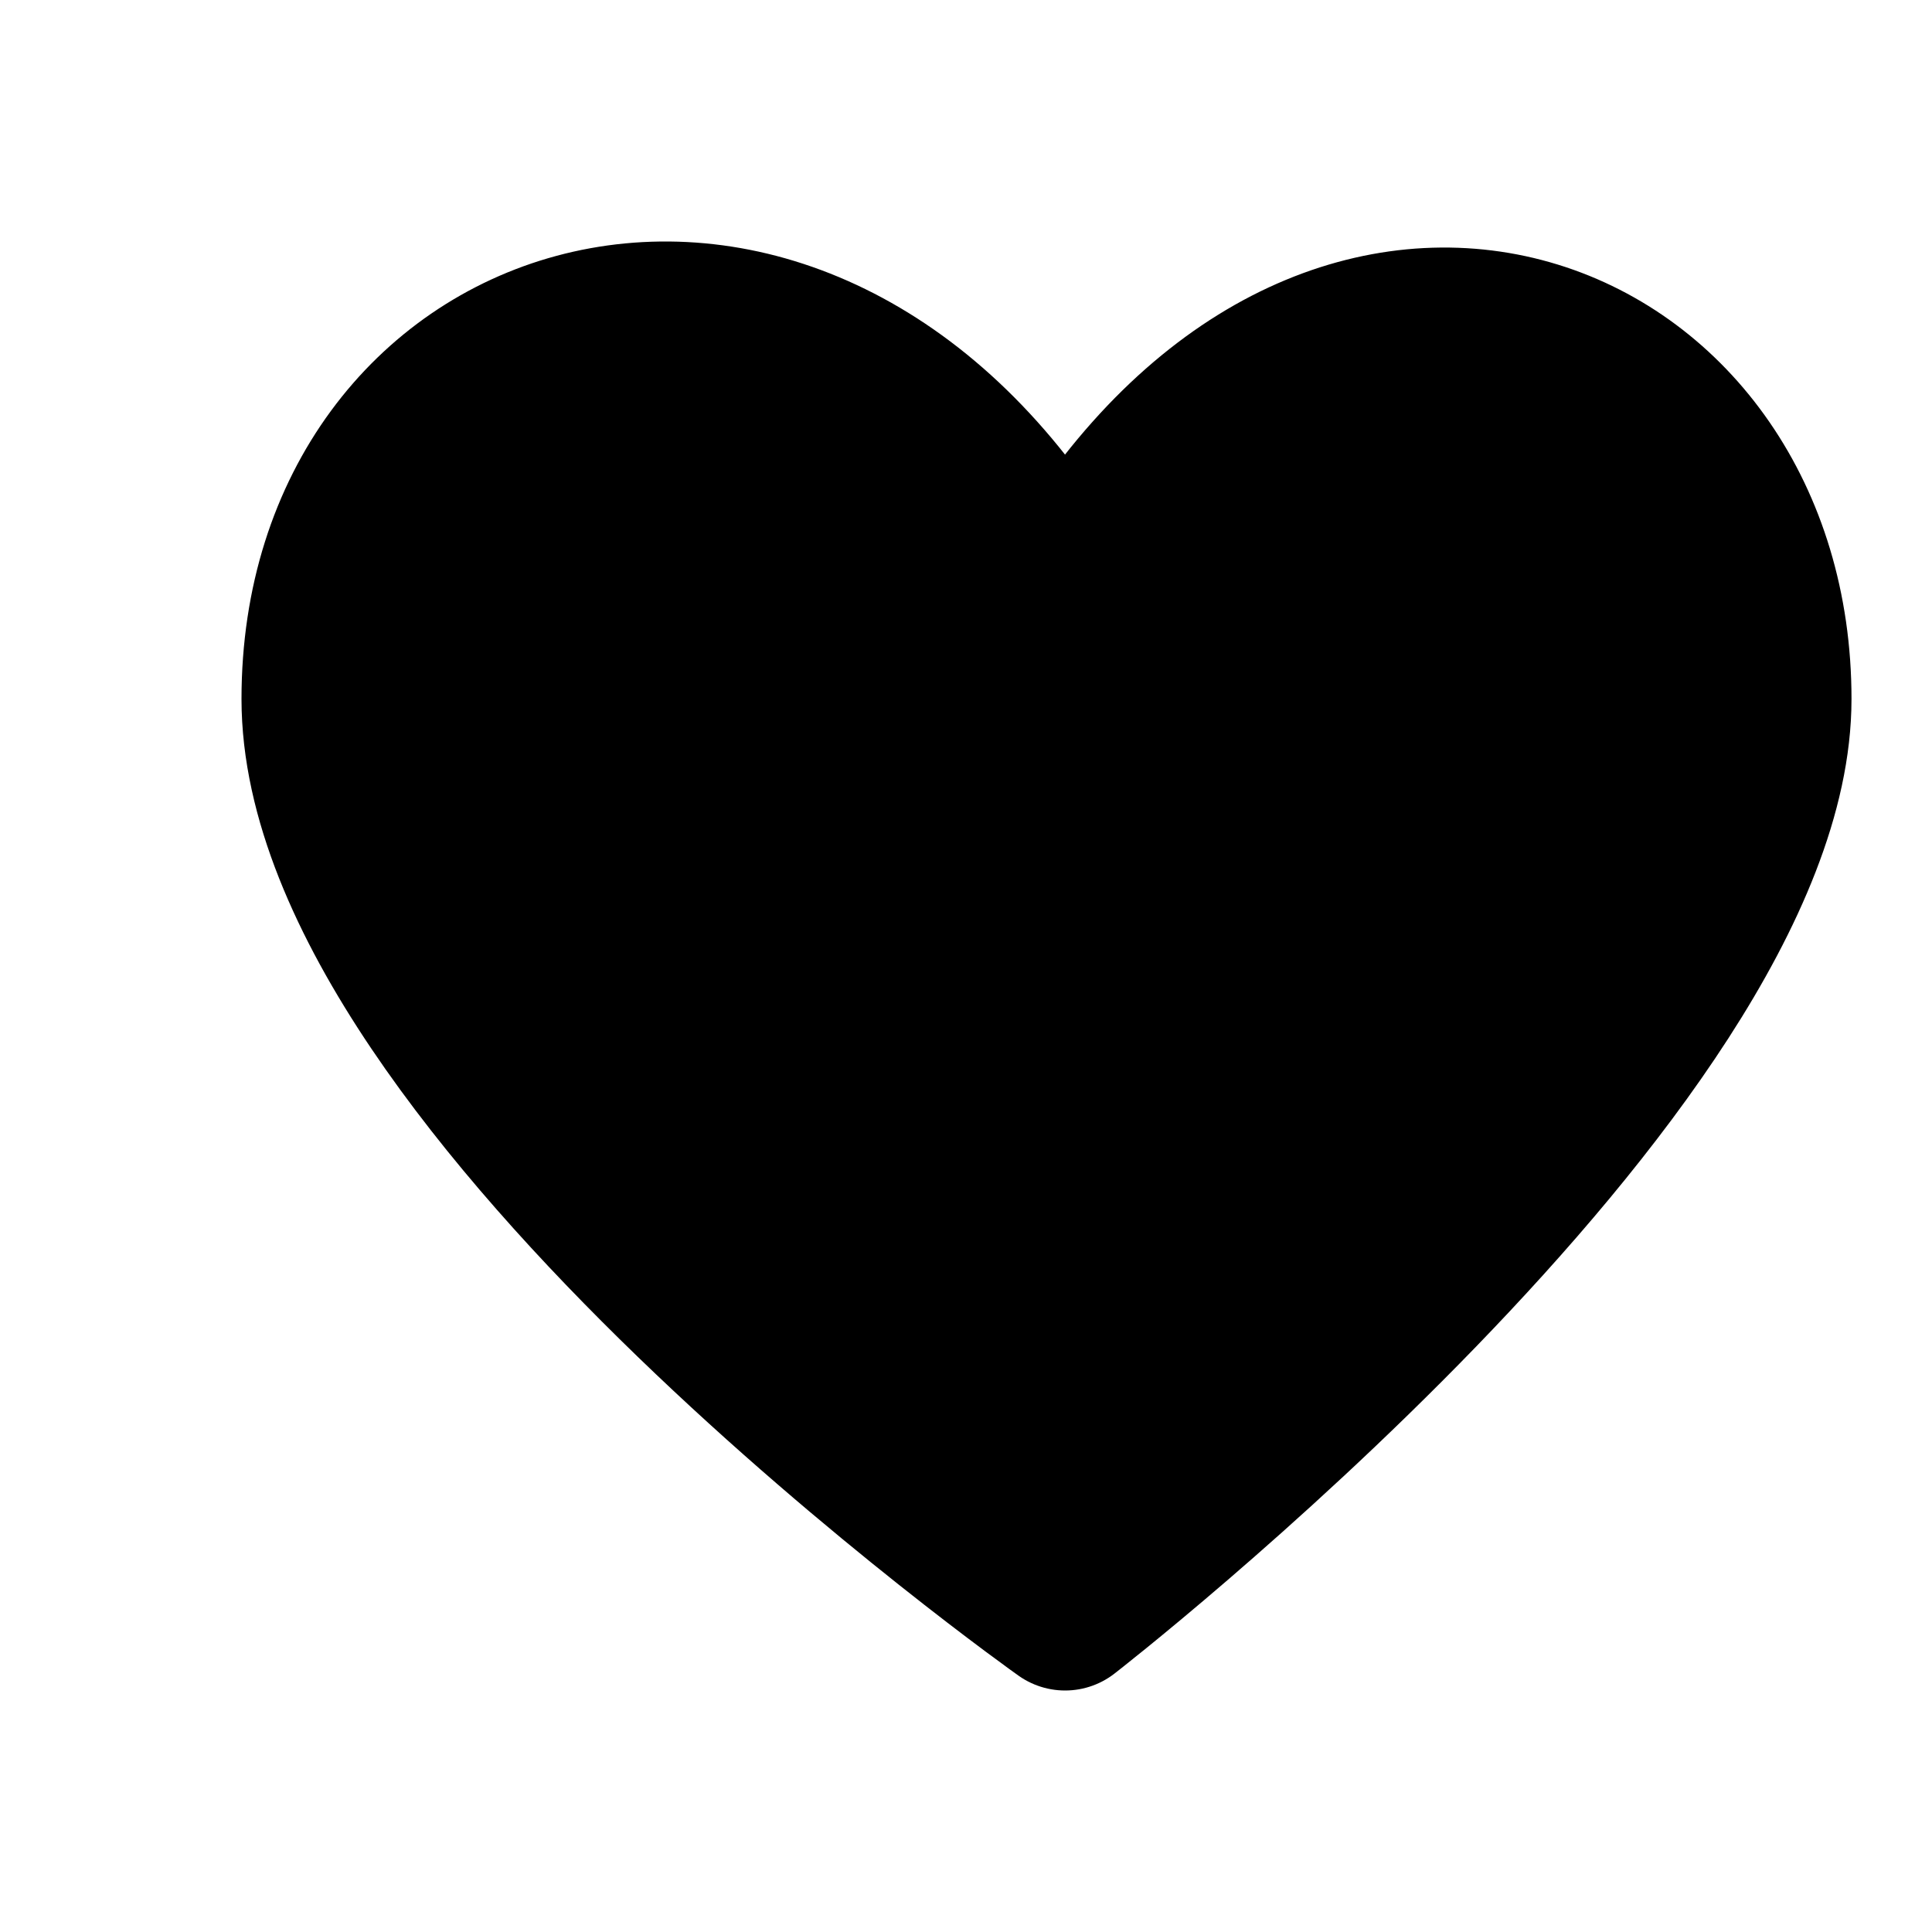
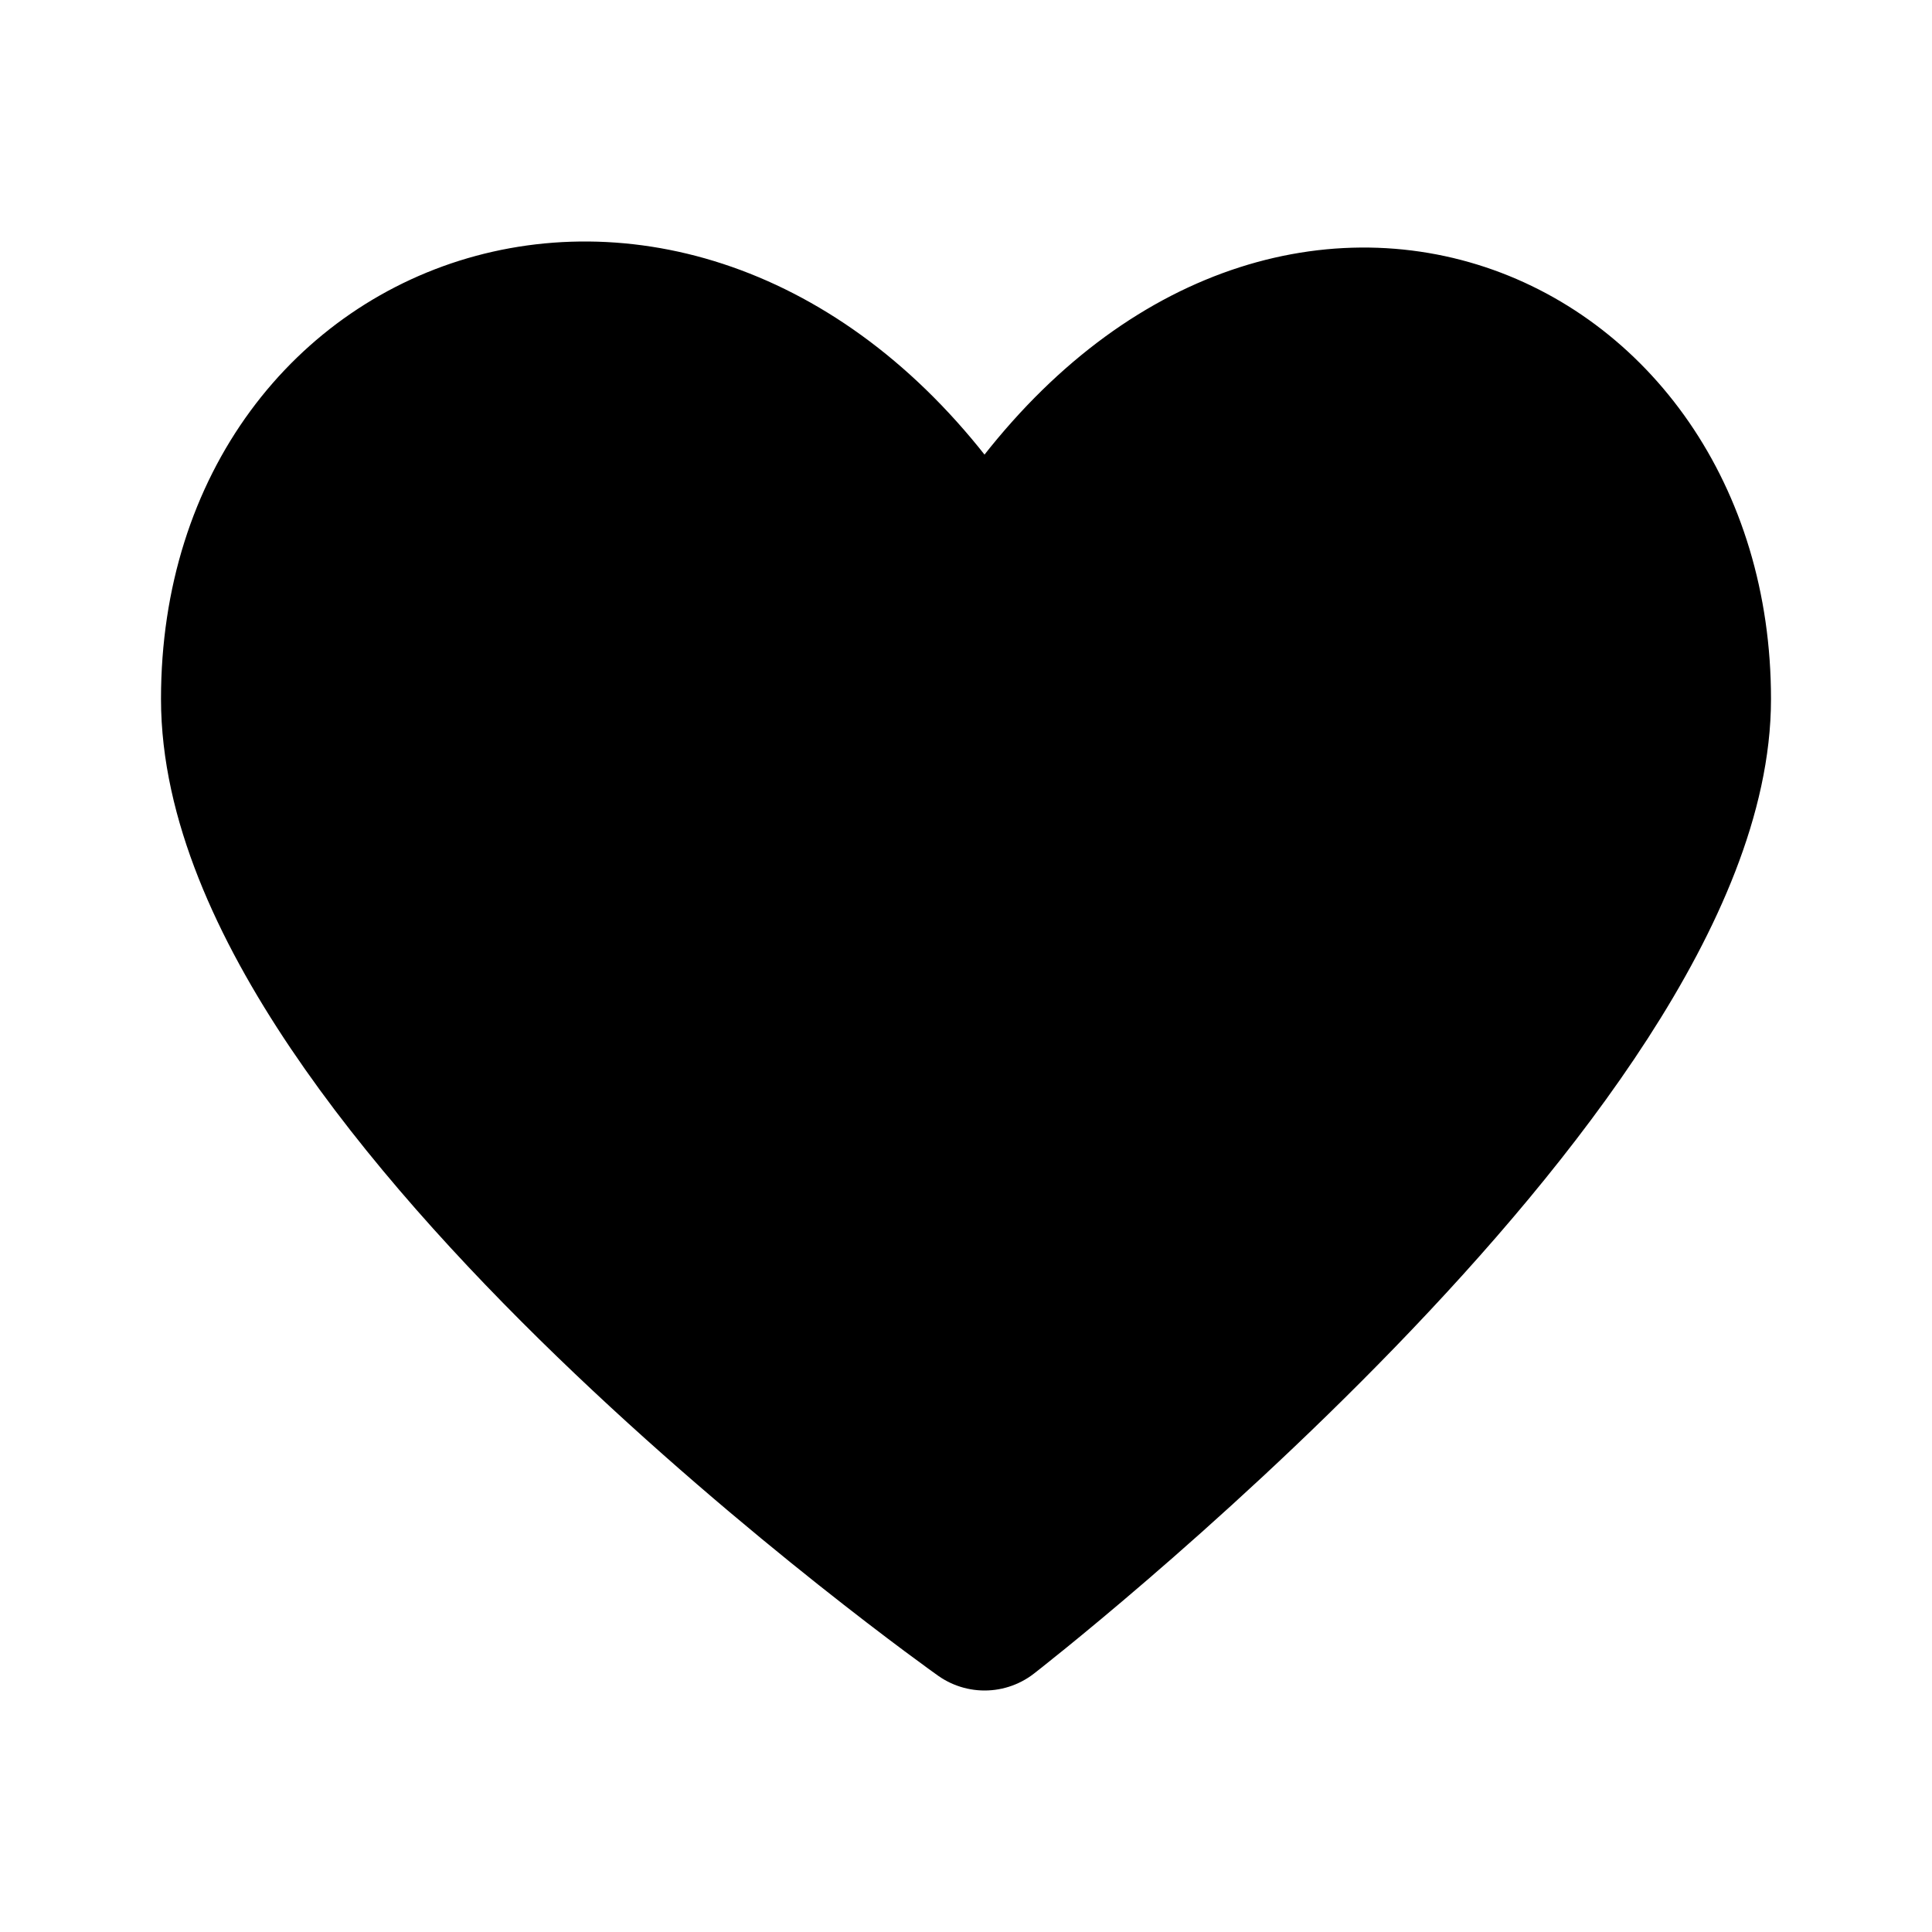
<svg xmlns="http://www.w3.org/2000/svg" width="24" height="24" viewBox="0 0 24 24" fill="none">
-   <path d="M12.769 6.705C9.538 2.019 4 3.902 4 8.683C4 13.463 13.231 20 13.231 20C13.231 20 22 13.2 22 8.683C22 4.165 16.923 2.019 13.692 6.705L13.231 7.079L12.769 6.705Z" fill="black" stroke="black" stroke-width="2" stroke-linecap="round" stroke-linejoin="round" />
+   <path d="M11.769 6.705C8.538 2.019 3 3.902 3 8.683C3 13.463 12.231 20 12.231 20C12.231 20 21 13.2 21 8.683C21 4.165 15.923 2.019 12.692 6.705L12.231 7.079L11.769 6.705Z" fill="black" stroke="black" stroke-width="2" stroke-linecap="round" stroke-linejoin="round" />
</svg>
